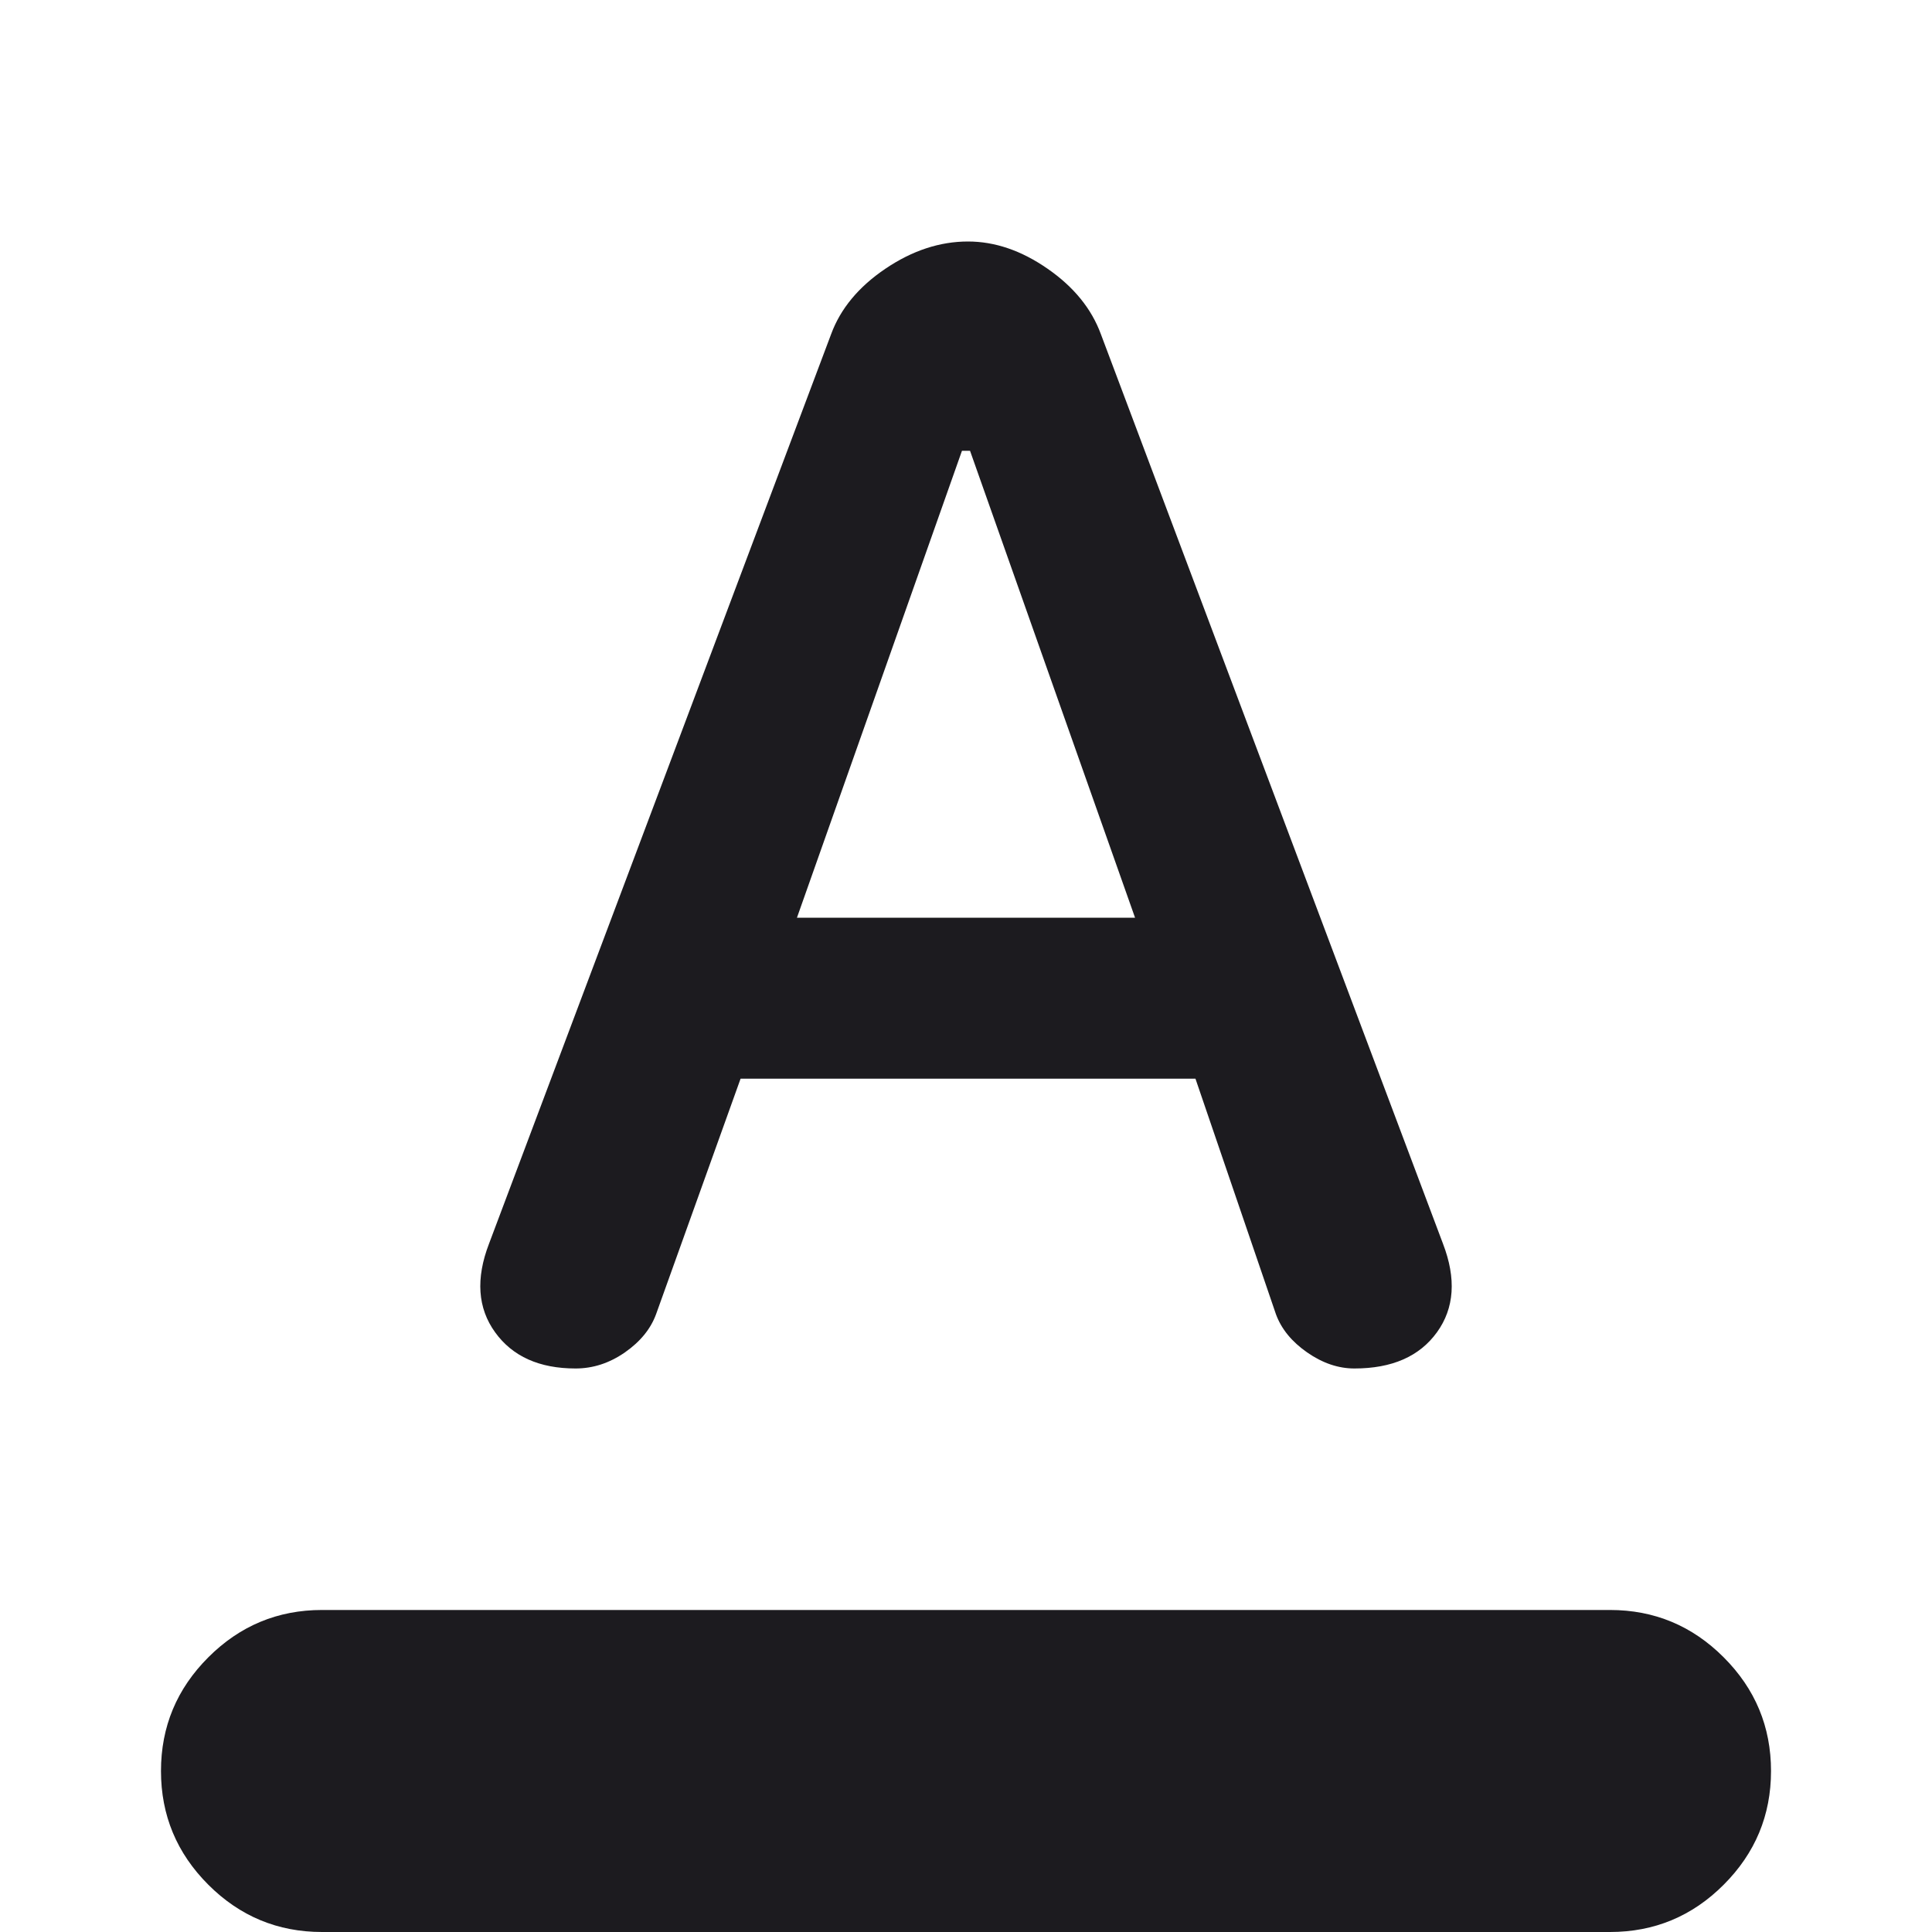
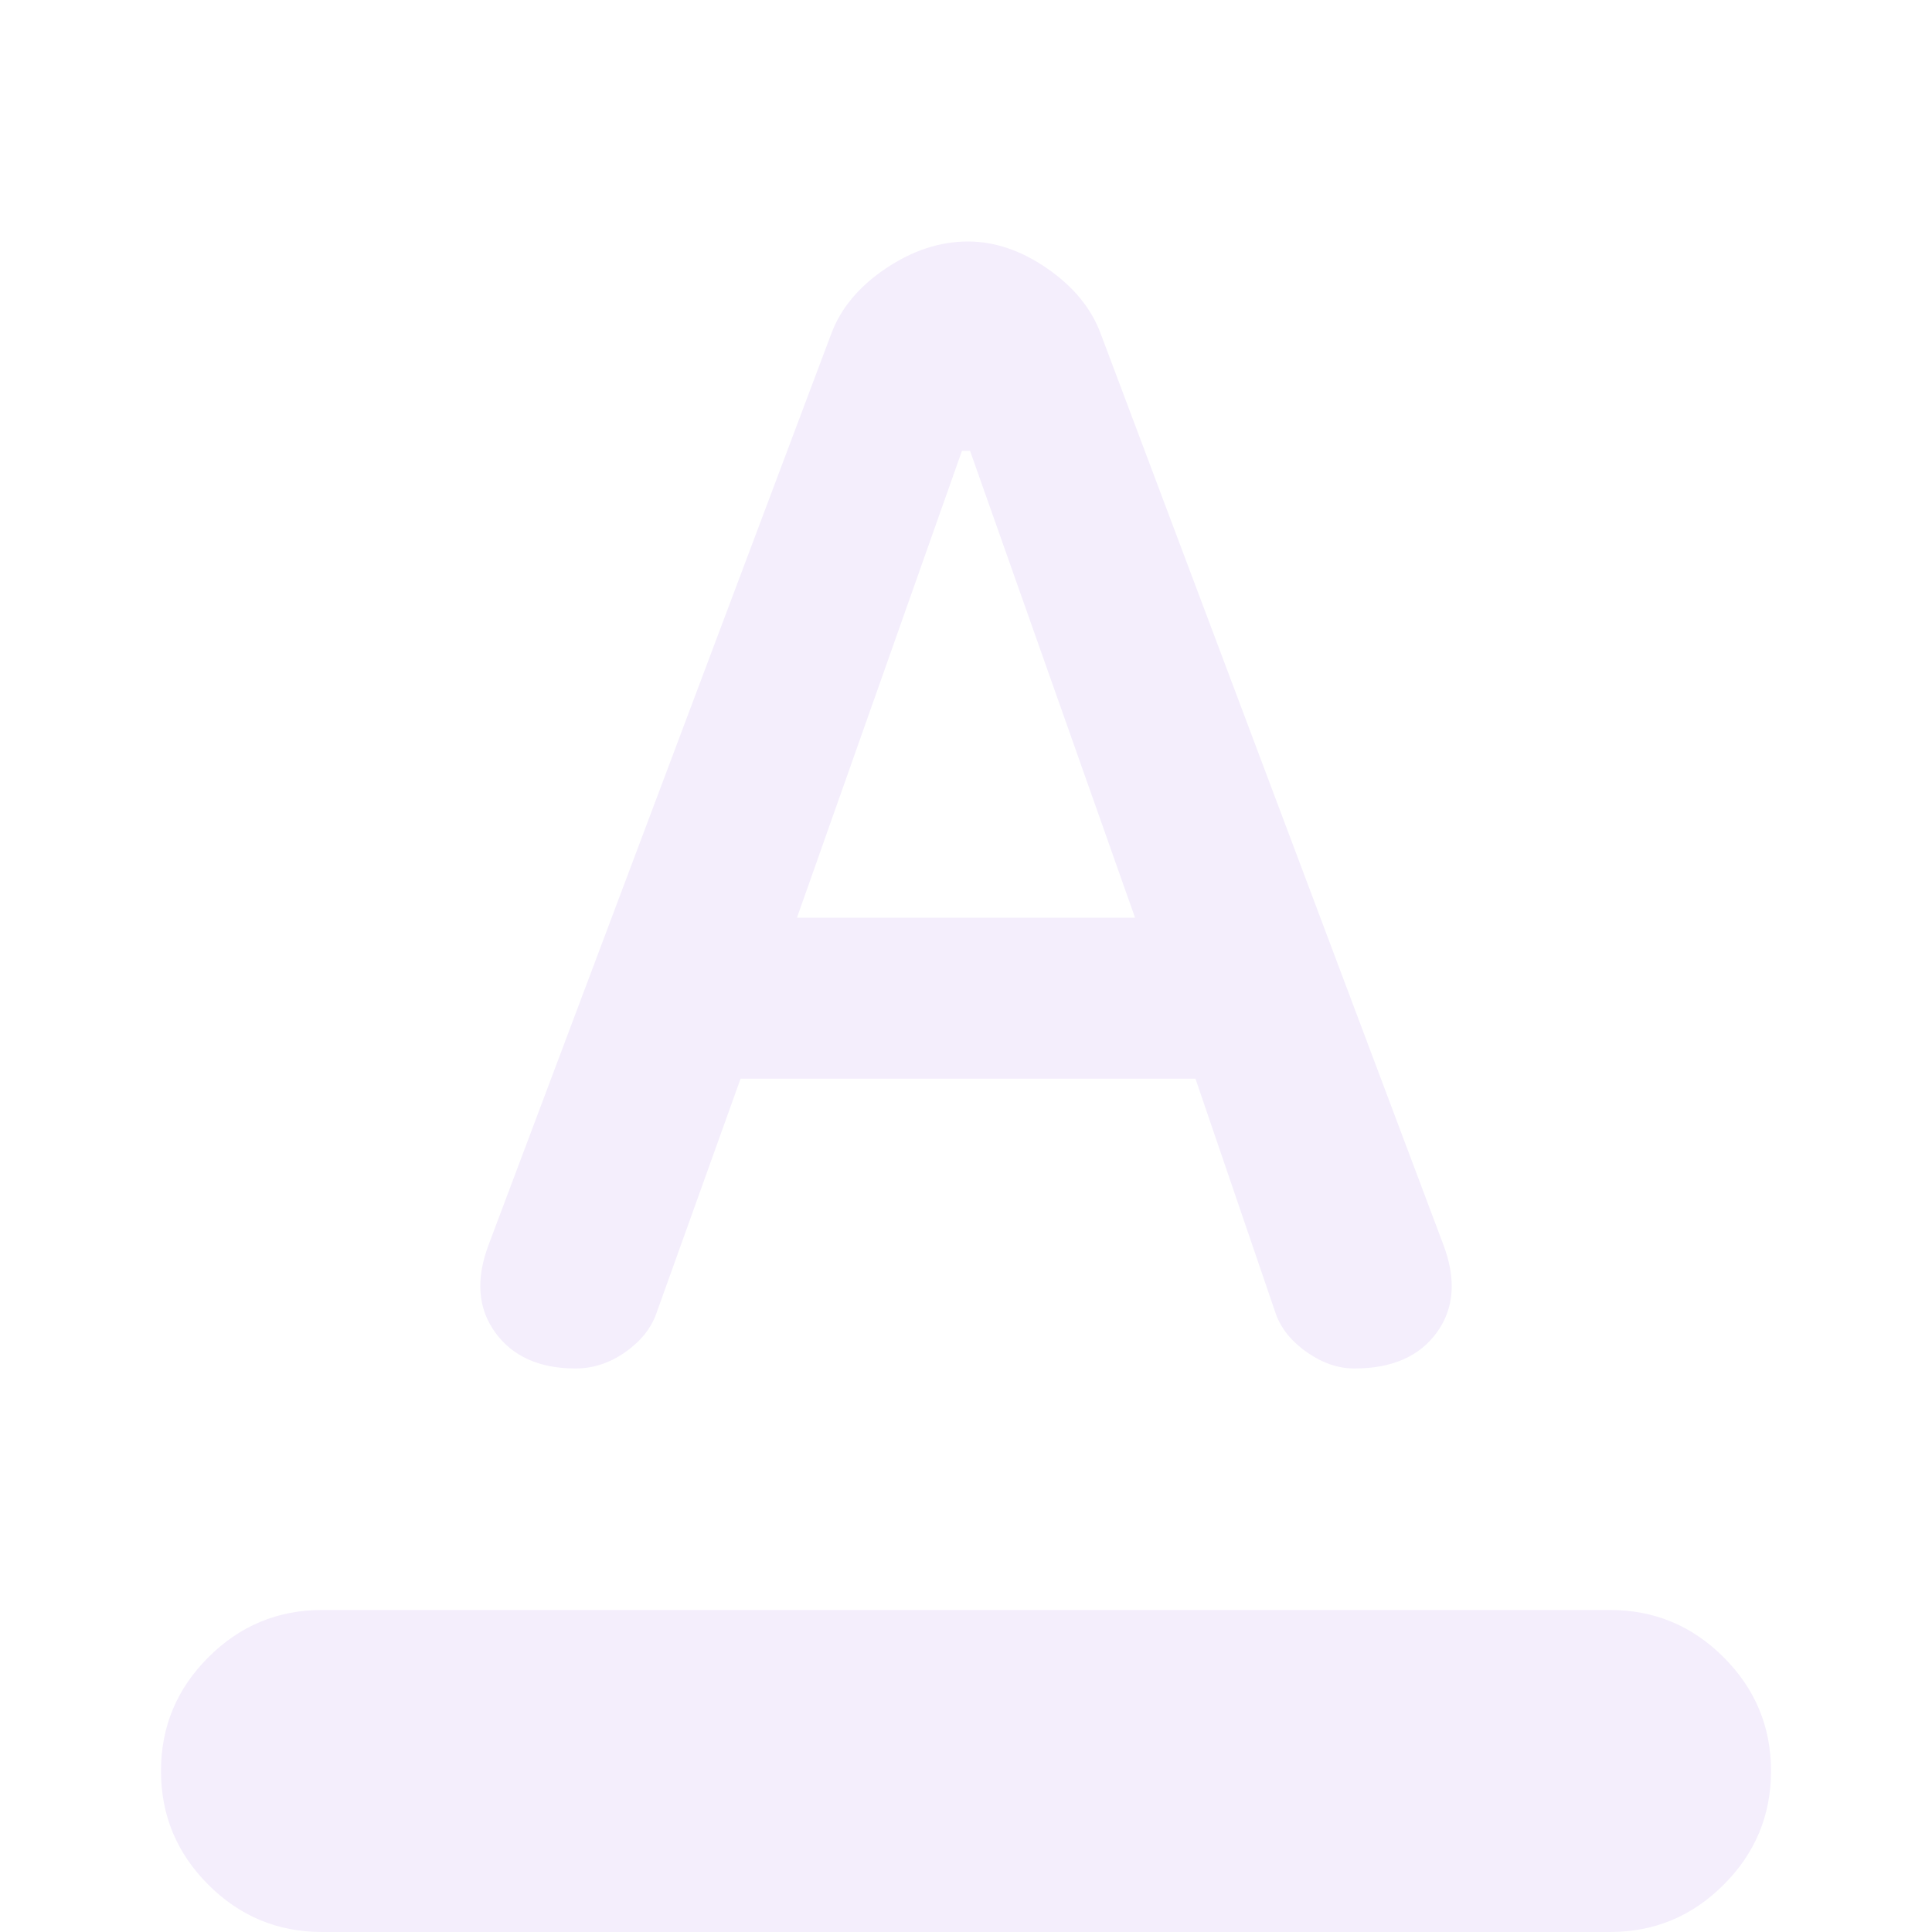
<svg xmlns="http://www.w3.org/2000/svg" width="34" height="34" viewBox="0 0 34 34" fill="none">
  <mask id="mask0_7_338" style="mask-type:alpha" maskUnits="userSpaceOnUse" x="0" y="0" width="34" height="34">
-     <rect width="34" height="34" fill="#D9D9D9" />
+     <rect width="34" height="34" fill="#F4EEFC" />
  </mask>
  <g mask="url(#mask0_7_338)">
-     <path d="M5.667 34C4.888 34 4.221 33.723 3.666 33.168C3.111 32.613 2.833 31.946 2.833 31.167C2.833 30.387 3.111 29.721 3.666 29.166C4.221 28.611 4.888 28.333 5.667 28.333H28.333C29.113 28.333 29.78 28.611 30.334 29.166C30.889 29.721 31.167 30.387 31.167 31.167C31.167 31.946 30.889 32.613 30.334 33.168C29.78 33.723 29.113 34 28.333 34H5.667ZM10.129 24.083C9.492 24.083 9.019 23.871 8.713 23.446C8.406 23.021 8.37 22.501 8.606 21.887L14.627 5.879C14.792 5.431 15.111 5.047 15.583 4.728C16.056 4.409 16.54 4.25 17.035 4.25C17.508 4.25 17.974 4.409 18.434 4.728C18.895 5.047 19.208 5.431 19.373 5.879L25.394 21.887C25.63 22.501 25.595 23.021 25.288 23.446C24.981 23.871 24.497 24.083 23.835 24.083C23.552 24.083 23.275 23.989 23.003 23.8C22.732 23.611 22.549 23.387 22.454 23.127L21.038 18.983H13.033L11.546 23.127C11.451 23.387 11.268 23.611 10.997 23.8C10.725 23.989 10.436 24.083 10.129 24.083ZM14.025 16.15H19.975L17.071 7.933H16.929L14.025 16.15Z" fill="#1C1B1F" />
+     <path d="M5.667 34C4.888 34 4.221 33.723 3.666 33.168C3.111 32.613 2.833 31.946 2.833 31.167C2.833 30.387 3.111 29.721 3.666 29.166C4.221 28.611 4.888 28.333 5.667 28.333H28.333C29.113 28.333 29.78 28.611 30.334 29.166C30.889 29.721 31.167 30.387 31.167 31.167C31.167 31.946 30.889 32.613 30.334 33.168C29.78 33.723 29.113 34 28.333 34H5.667ZM10.129 24.083C9.492 24.083 9.019 23.871 8.713 23.446C8.406 23.021 8.37 22.501 8.606 21.887L14.627 5.879C14.792 5.431 15.111 5.047 15.583 4.728C16.056 4.409 16.54 4.25 17.035 4.25C17.508 4.25 17.974 4.409 18.434 4.728C18.895 5.047 19.208 5.431 19.373 5.879L25.394 21.887C25.63 22.501 25.595 23.021 25.288 23.446C24.981 23.871 24.497 24.083 23.835 24.083C23.552 24.083 23.275 23.989 23.003 23.8C22.732 23.611 22.549 23.387 22.454 23.127L21.038 18.983H13.033L11.546 23.127C11.451 23.387 11.268 23.611 10.997 23.8C10.725 23.989 10.436 24.083 10.129 24.083ZM14.025 16.15H19.975L17.071 7.933H16.929L14.025 16.15Z" fill="#F4EEFC" />
  </g>
</svg>
